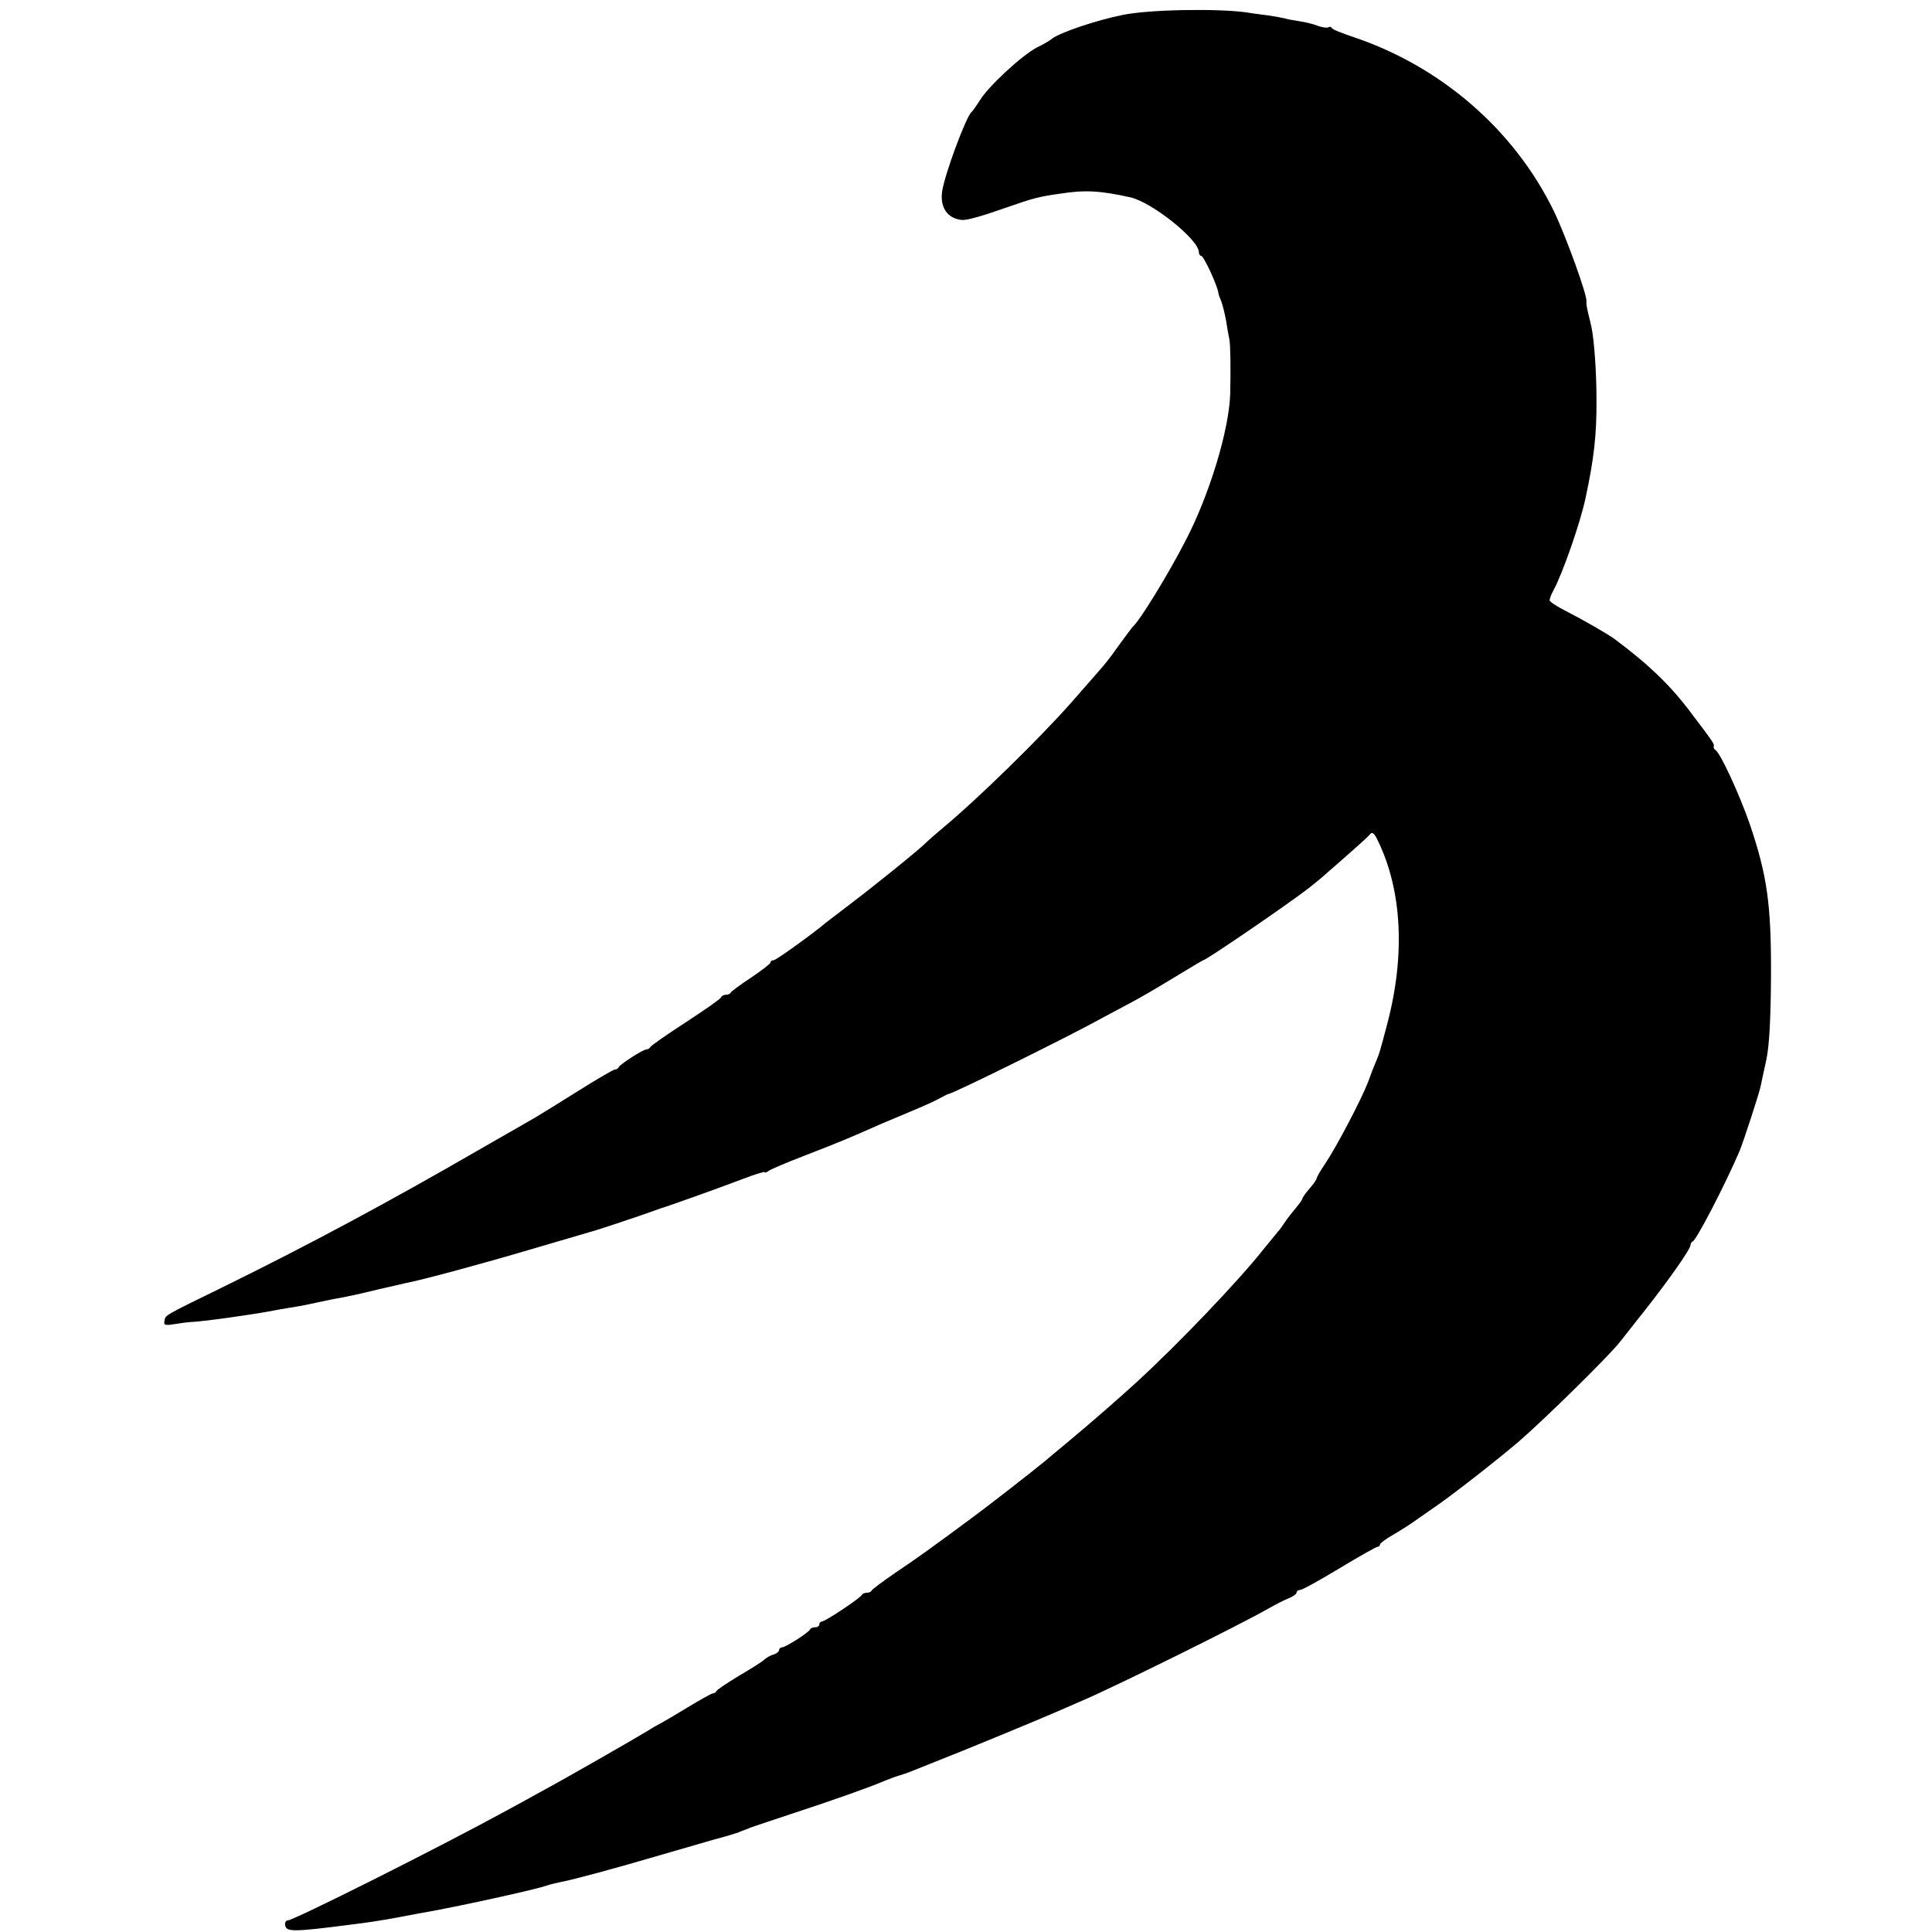
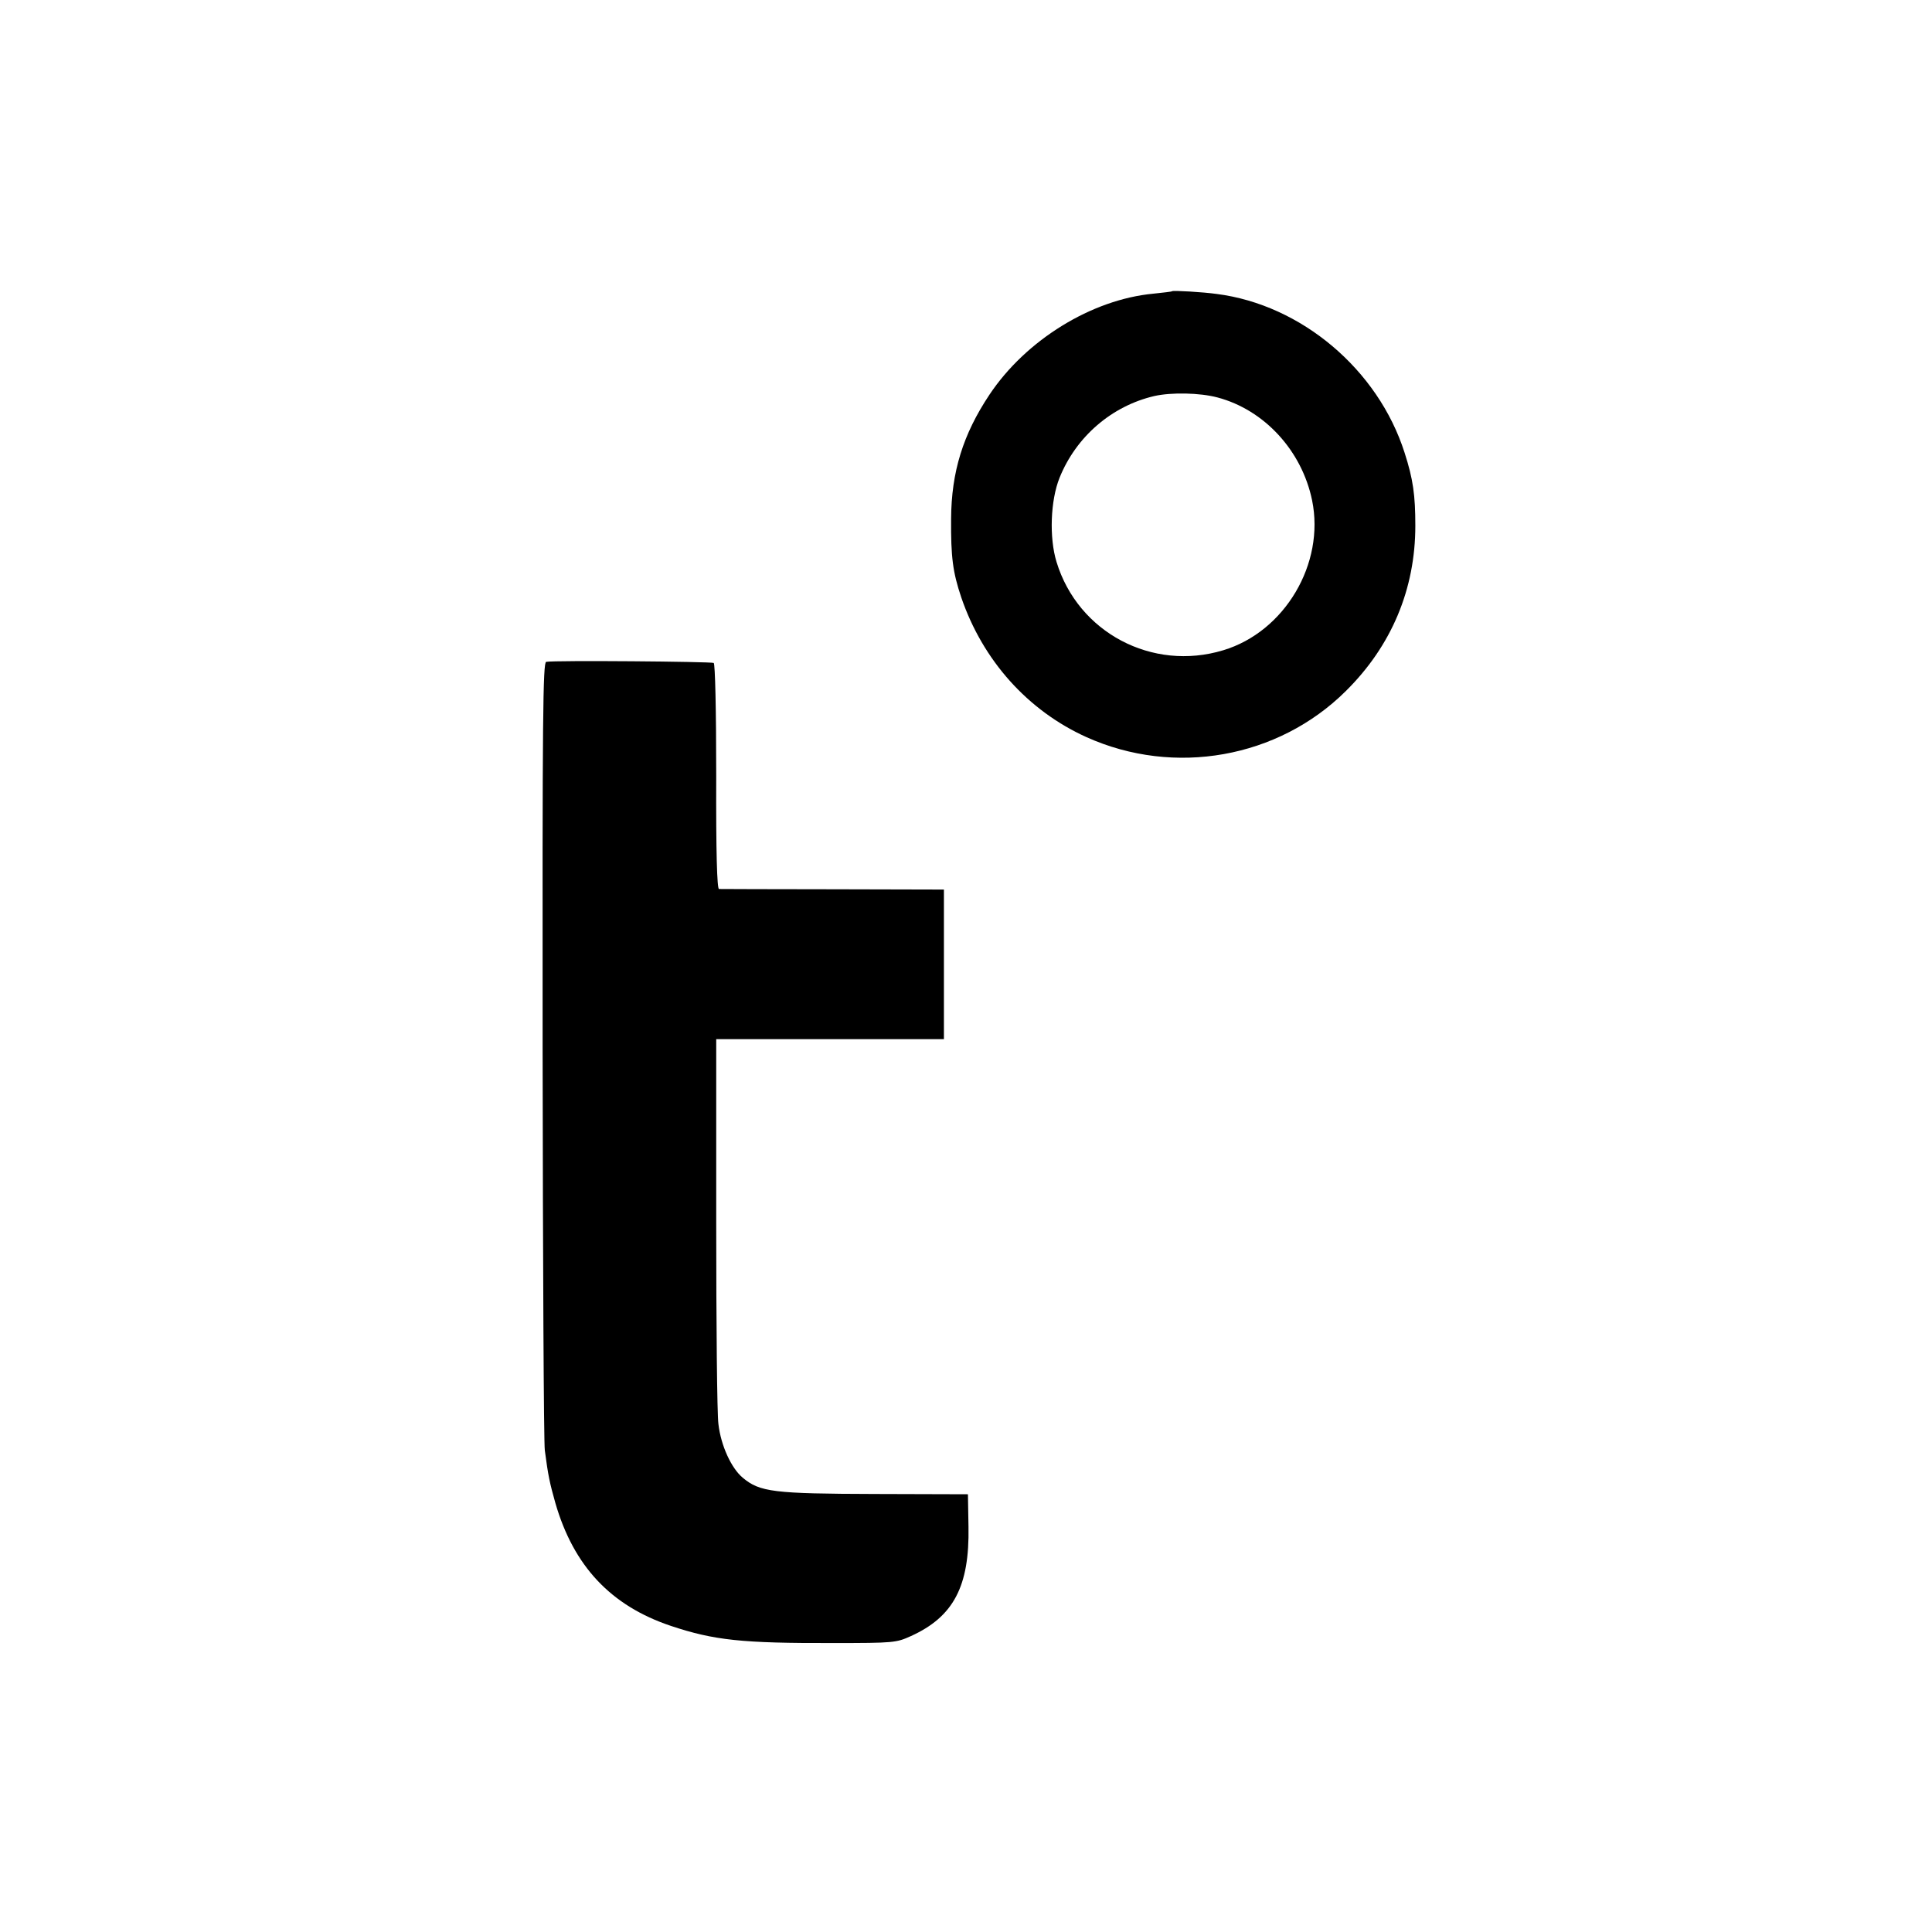
- <svg xmlns="http://www.w3.org/2000/svg" version="1.0" width="672pt" height="672pt" viewBox="0 0 672 672" preserveAspectRatio="xMidYMid meet">
-   <g transform="translate(0,672) scale(0.1,-0.1)" fill="#000000" stroke="none">
-     <path d="M3905 6668 c-91 -18 -217 -61 -245 -82 -8 -7 -32 -21 -53 -31 -51 -26 -170 -136 -198 -183 -13 -20 -26 -39 -30 -42 -18 -14 -94 -218 -102 -276 -8 -56 19 -94 68 -99 17 -2 67 12 158 44 89 31 110 37 182 47 88 14 141 11 245 -12 76 -16 240 -148 240 -191 0 -7 4 -13 8 -13 9 0 58 -106 60 -130 0 -3 5 -17 11 -31 5 -15 12 -44 16 -66 3 -21 8 -50 11 -63 4 -20 5 -106 3 -190 -4 -126 -72 -350 -154 -508 -62 -121 -162 -283 -185 -302 -3 -3 -23 -30 -45 -60 -44 -62 -50 -68 -85 -108 -14 -16 -52 -59 -85 -97 -106 -120 -322 -332 -440 -430 -26 -22 -55 -47 -64 -56 -26 -26 -176 -147 -259 -210 -42 -32 -82 -63 -89 -68 -43 -37 -174 -131 -182 -131 -6 0 -11 -3 -11 -8 0 -4 -30 -27 -67 -52 -38 -25 -69 -48 -71 -52 -2 -5 -10 -8 -17 -8 -7 0 -15 -4 -17 -9 -1 -5 -57 -44 -123 -87 -66 -43 -121 -81 -123 -86 -2 -4 -8 -8 -13 -8 -12 0 -93 -52 -97 -62 -2 -5 -8 -8 -13 -8 -5 0 -62 -33 -127 -74 -64 -40 -133 -83 -152 -94 -19 -11 -105 -60 -190 -109 -318 -184 -592 -331 -895 -480 -211 -103 -199 -97 -203 -118 -3 -15 2 -16 40 -10 23 4 50 7 58 7 8 0 62 6 120 14 110 16 123 18 180 29 19 3 46 8 60 10 14 2 48 9 75 15 28 6 61 13 75 15 41 8 61 12 135 30 39 9 80 18 91 21 60 11 270 68 439 118 105 31 198 58 208 61 18 4 185 60 217 72 8 3 20 7 25 9 19 5 210 73 288 103 42 16 77 27 77 24 0 -3 6 -1 13 4 6 5 62 29 122 52 141 55 141 55 275 114 19 8 64 27 100 42 36 15 79 34 95 43 17 9 32 17 35 17 21 4 430 206 535 265 39 21 86 46 105 56 19 10 82 46 139 81 57 35 105 63 106 63 10 0 295 195 366 250 24 19 46 37 49 40 3 3 39 34 80 70 41 36 80 71 85 78 8 10 15 5 29 -25 83 -173 94 -397 31 -635 -26 -99 -27 -102 -40 -133 -5 -11 -17 -42 -27 -70 -24 -61 -109 -224 -149 -283 -16 -24 -29 -46 -29 -50 0 -4 -11 -20 -25 -36 -14 -16 -25 -32 -25 -35 0 -3 -10 -18 -23 -33 -12 -14 -29 -36 -37 -48 -8 -12 -19 -28 -25 -34 -5 -6 -28 -34 -50 -61 -85 -108 -293 -326 -441 -462 -59 -54 -156 -139 -239 -208 -27 -22 -62 -52 -79 -66 -32 -27 -200 -158 -252 -196 -136 -101 -200 -147 -269 -193 -44 -30 -81 -58 -83 -62 -2 -5 -10 -8 -17 -8 -7 0 -15 -3 -17 -7 -4 -11 -128 -93 -139 -93 -5 0 -9 -4 -9 -10 0 -5 -6 -10 -14 -10 -8 0 -16 -3 -18 -7 -4 -11 -86 -63 -98 -63 -5 0 -10 -4 -10 -9 0 -5 -9 -13 -20 -16 -11 -3 -26 -12 -32 -18 -7 -7 -47 -32 -88 -56 -41 -25 -76 -48 -78 -53 -2 -4 -7 -8 -12 -8 -5 0 -44 -22 -87 -48 -43 -26 -85 -51 -93 -55 -8 -4 -28 -15 -45 -26 -51 -31 -290 -168 -359 -205 -36 -20 -96 -53 -133 -73 -234 -128 -742 -383 -763 -383 -6 0 -10 -8 -8 -17 4 -23 29 -23 223 2 65 8 98 13 165 25 30 6 69 13 85 16 113 19 400 82 435 95 14 5 37 10 51 13 35 6 192 48 344 93 66 19 152 44 190 55 39 10 77 22 85 25 8 4 17 7 20 8 3 1 12 4 20 8 8 3 71 24 140 47 144 47 282 96 325 115 17 7 41 16 55 20 14 4 39 13 55 20 17 7 48 19 70 28 78 30 371 151 425 175 30 13 69 30 85 37 117 50 551 265 645 319 25 14 57 31 73 37 15 6 27 15 27 20 0 5 6 9 13 9 7 0 68 34 136 75 68 41 128 75 133 75 4 0 8 3 8 8 0 4 21 20 48 35 26 15 63 39 82 53 19 13 43 30 53 37 56 37 224 168 301 234 91 79 315 299 351 346 11 14 50 63 86 109 80 101 159 213 159 227 0 5 3 11 8 13 13 6 112 196 162 313 13 30 69 202 74 227 3 13 11 54 20 93 10 49 15 135 16 290 1 250 -13 350 -75 532 -35 100 -100 242 -118 254 -5 3 -8 10 -6 14 2 7 -2 14 -78 114 -70 94 -147 169 -268 259 -23 17 -114 69 -167 96 -32 16 -58 33 -58 38 0 6 6 22 14 36 31 57 93 234 111 320 29 135 39 220 38 342 0 97 -8 205 -17 250 -3 14 -9 39 -13 55 -4 17 -6 33 -5 37 4 18 -71 226 -113 313 -138 284 -394 505 -700 607 -38 13 -72 26 -73 31 -2 4 -7 5 -12 2 -5 -3 -21 0 -36 5 -14 6 -43 13 -63 16 -20 3 -43 7 -52 10 -9 2 -34 7 -55 10 -22 3 -57 7 -79 11 -101 14 -340 10 -430 -9z" />
+ <svg xmlns="http://www.w3.org/2000/svg" version="1.0" width="700pt" height="700pt" viewBox="0 0 700 700" preserveAspectRatio="xMidYMid meet">
+   <g transform="translate(0,700) scale(0.1,-0.1)" fill="#000000" stroke="none">
+     <path d="M4247 5945 c-1 -2 -32 -5 -68 -9 -224 -21 -462 -168 -594 -366 -96 -144 -138 -280 -139 -450 -1 -138 6 -193 37 -285 78 -228 241 -410 454 -506 318 -143 694 -76 939 167 166 164 252 370 252 599 0 111 -8 169 -39 265 -96 301 -374 536 -681 575 -50 7 -156 13 -161 10z m164 -385 c170 -45 306 -193 343 -373 47 -229 -99 -476 -322 -543 -257 -78 -526 64 -604 320 -27 88 -22 223 11 305 60 149 189 260 343 296 62 14 165 12 229 -5z" />
+     <path d="M1979 4602 c-12 -2 -14 -197 -13 -1405 1 -771 4 -1424 8 -1452 12 -92 18 -119 38 -190 66 -229 201 -373 419 -446 156 -52 257 -63 589 -62 218 0 227 1 280 25 155 70 213 181 209 396 l-2 118 -337 1 c-367 1 -417 7 -479 59 -41 34 -79 116 -88 194 -5 36 -8 364 -8 730 l0 665 412 0 413 0 0 271 0 271 -402 1 c-222 0 -408 1 -413 1 -7 1 -11 133 -10 407 0 247 -4 408 -9 412 -10 5 -578 10 -607 4z" />
  </g>
</svg>
